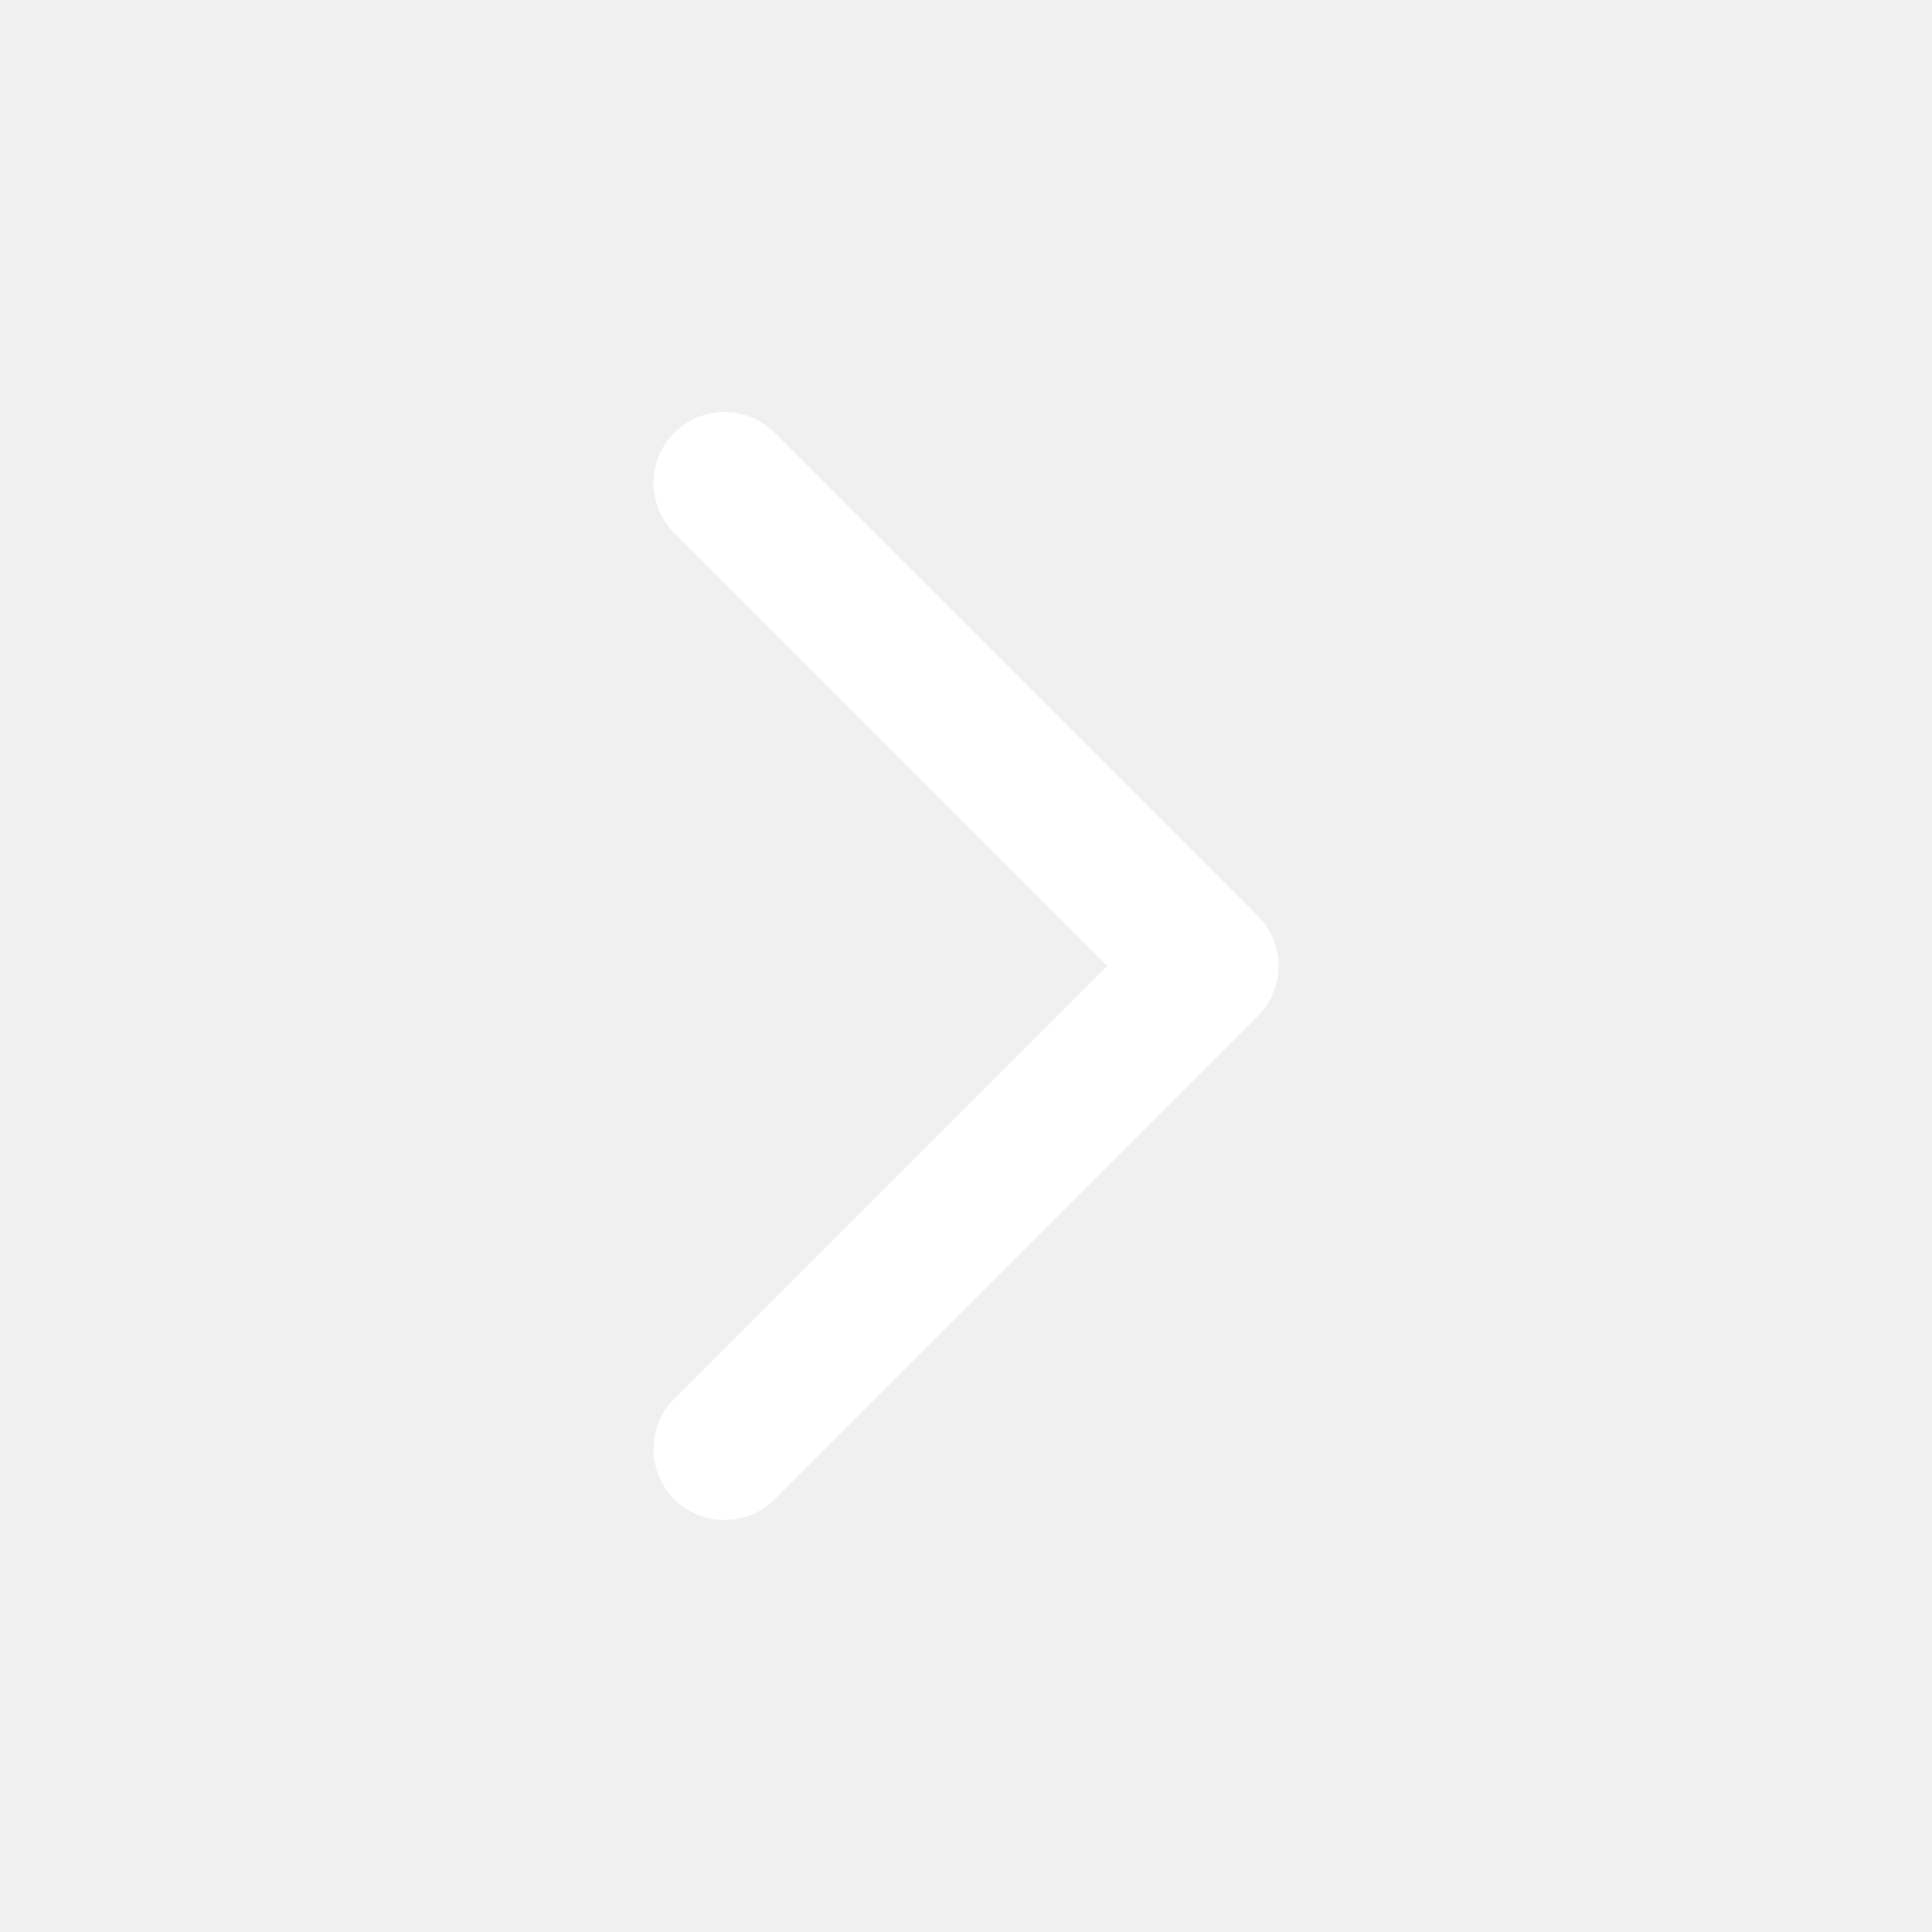
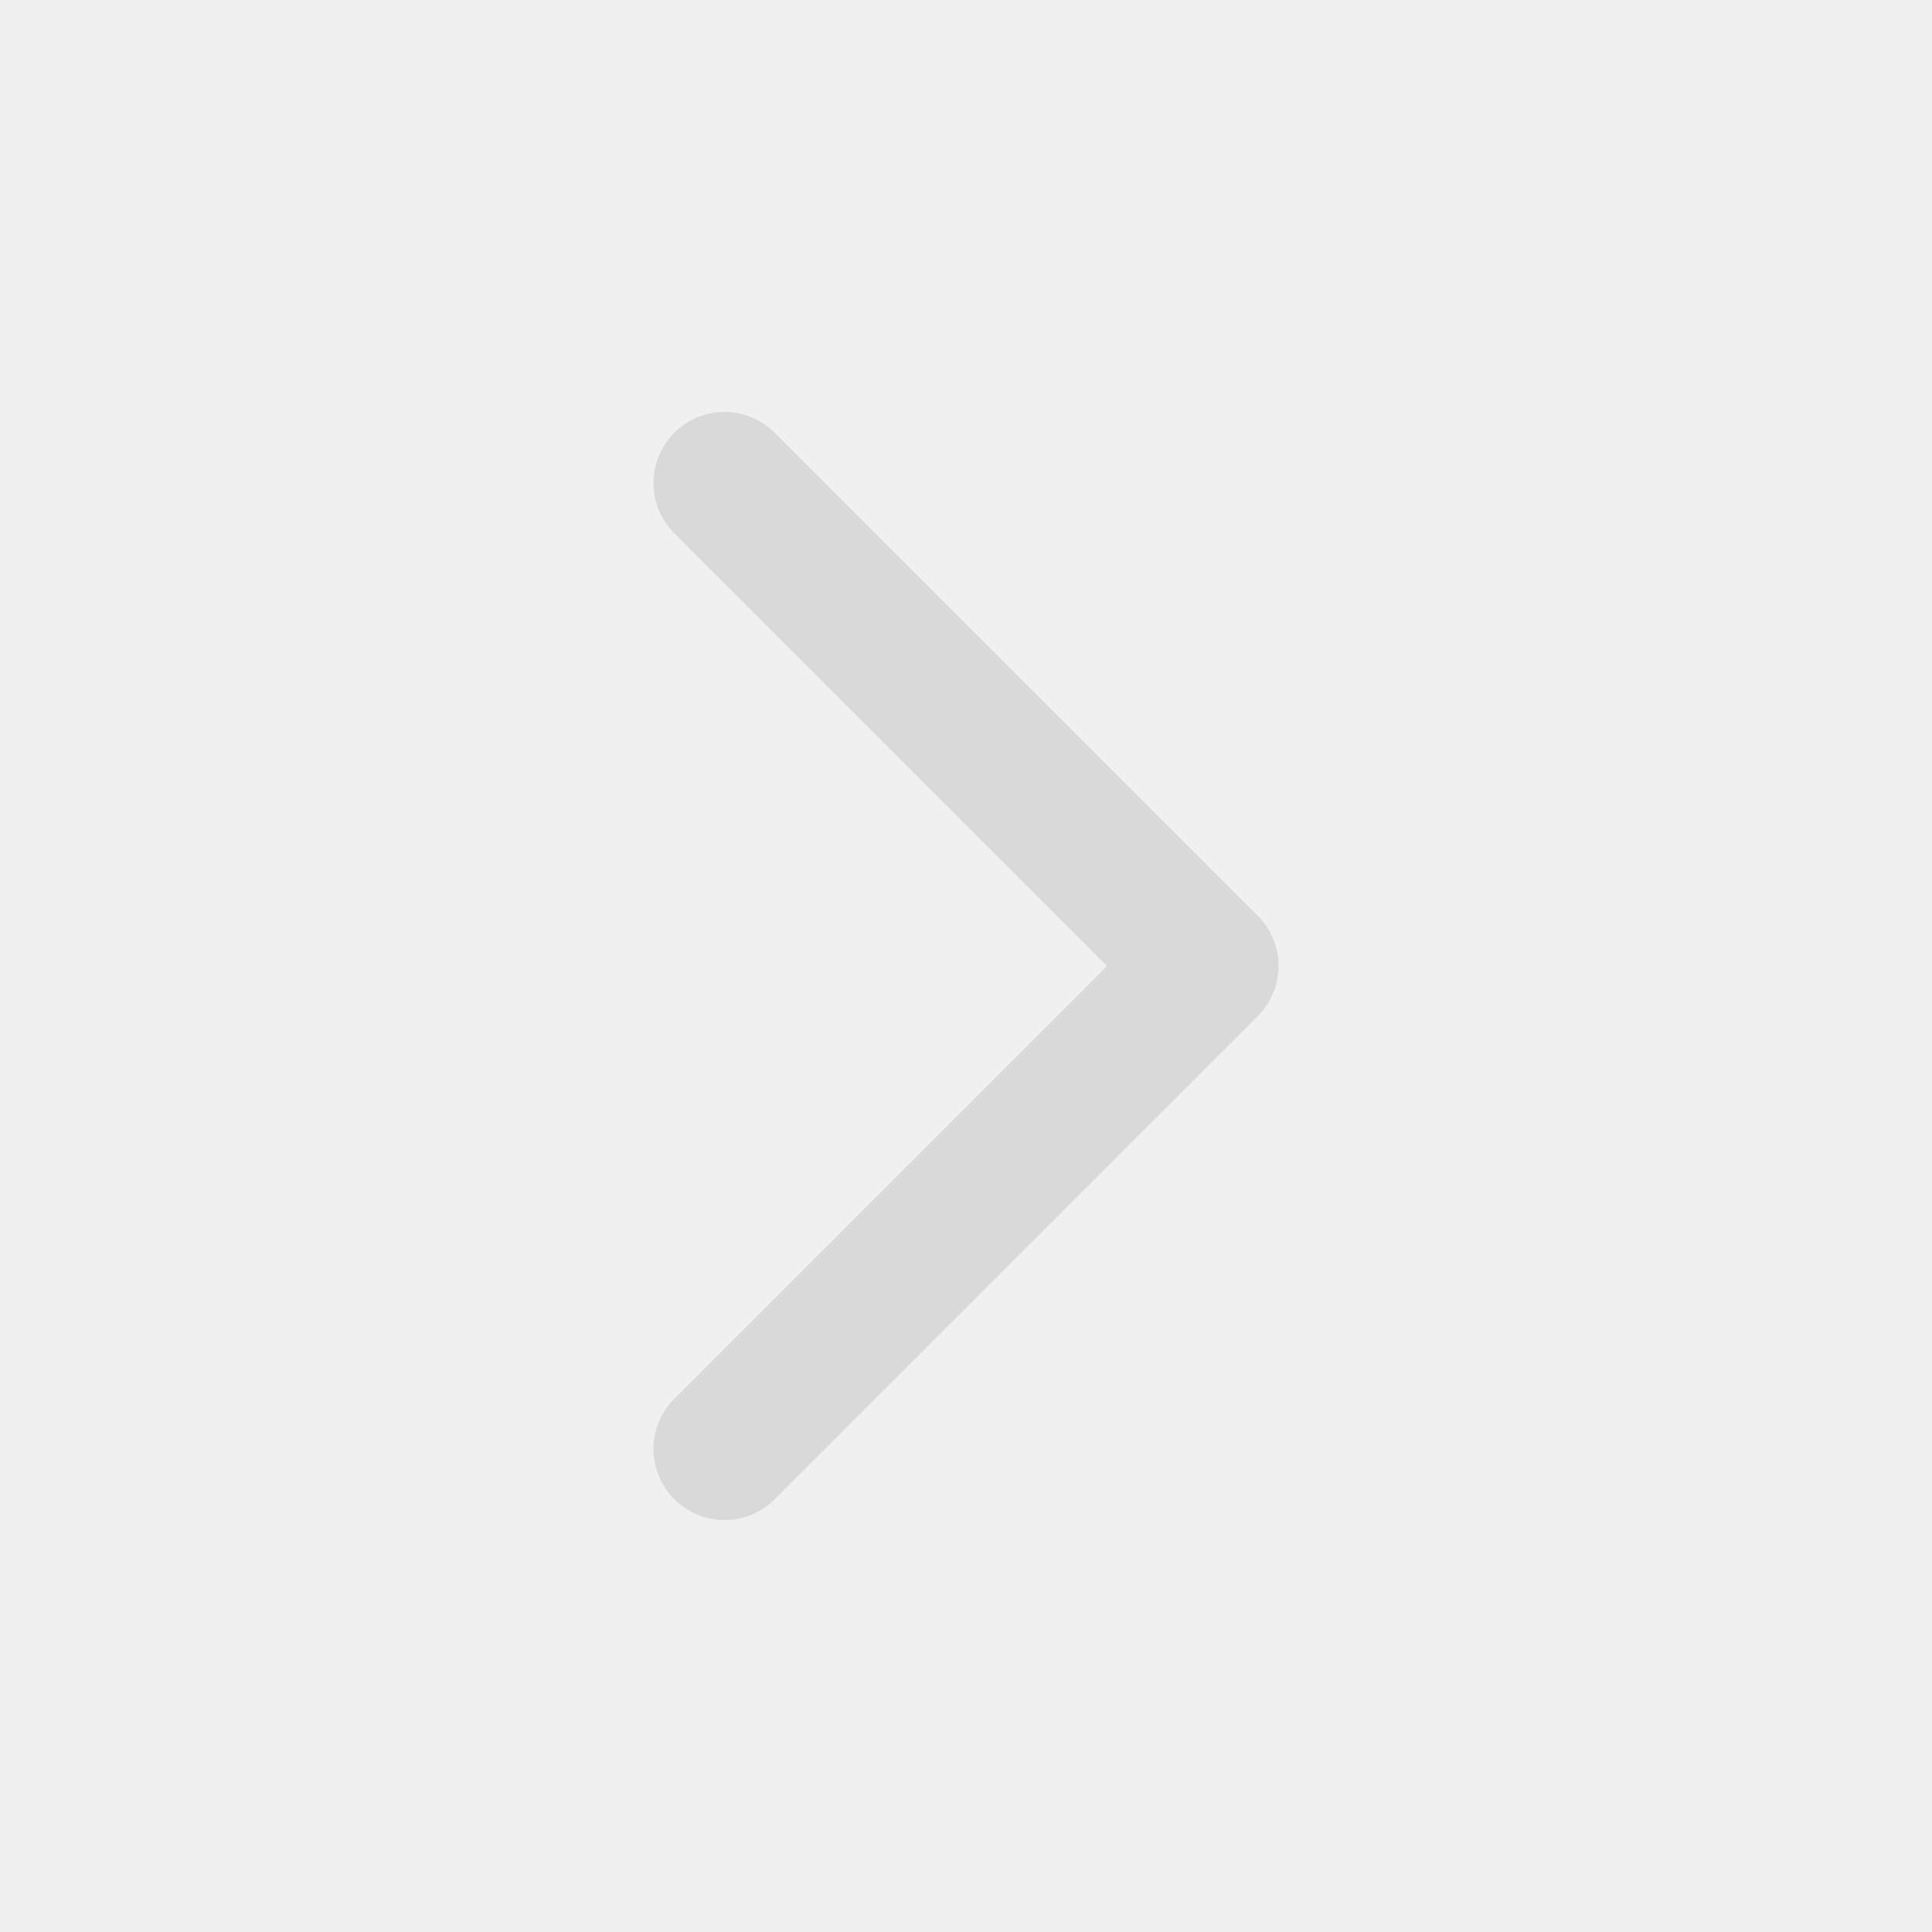
<svg xmlns="http://www.w3.org/2000/svg" width="68" height="68" viewBox="0 0 68 68" fill="none">
-   <path d="M25.5 51L42.5 34L25.5 17" stroke="white" stroke-width="5" stroke-linecap="round" stroke-linejoin="round" />
+   <path d="M25.5 51L42.5 34L25.5 17" stroke="#D9D9D9" stroke-width="5" stroke-linecap="round" stroke-linejoin="round" />
</svg>
